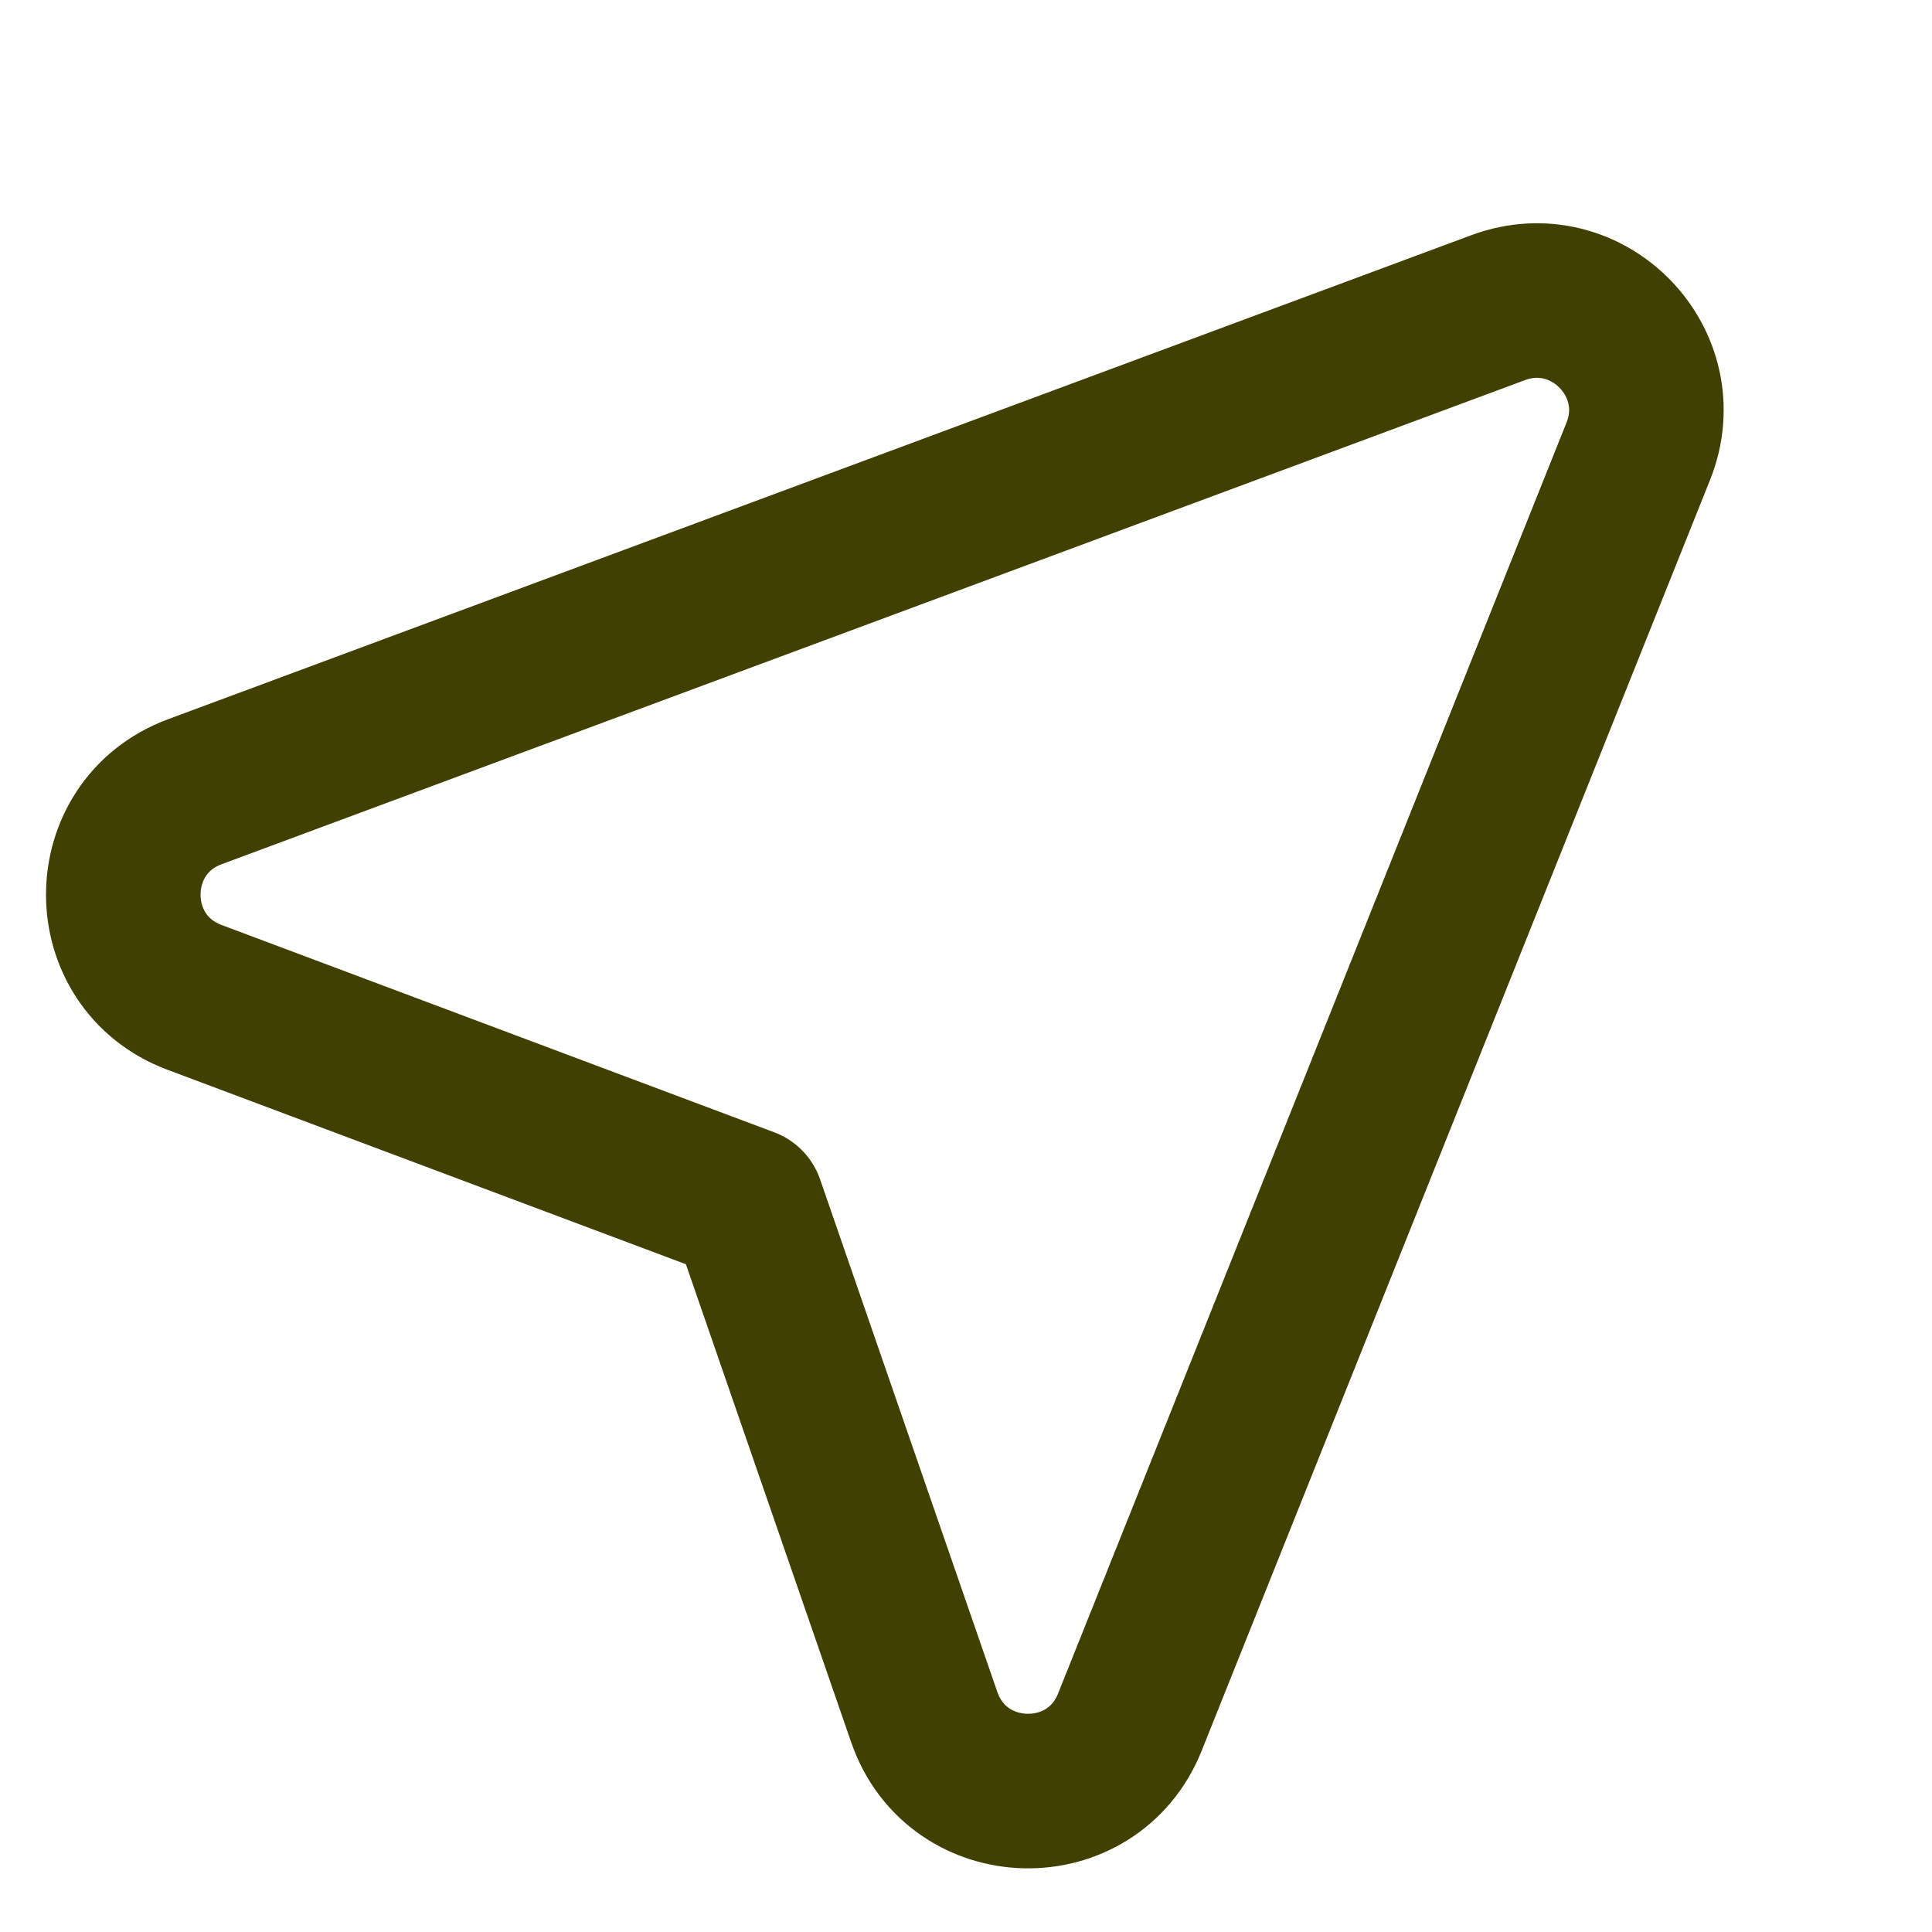
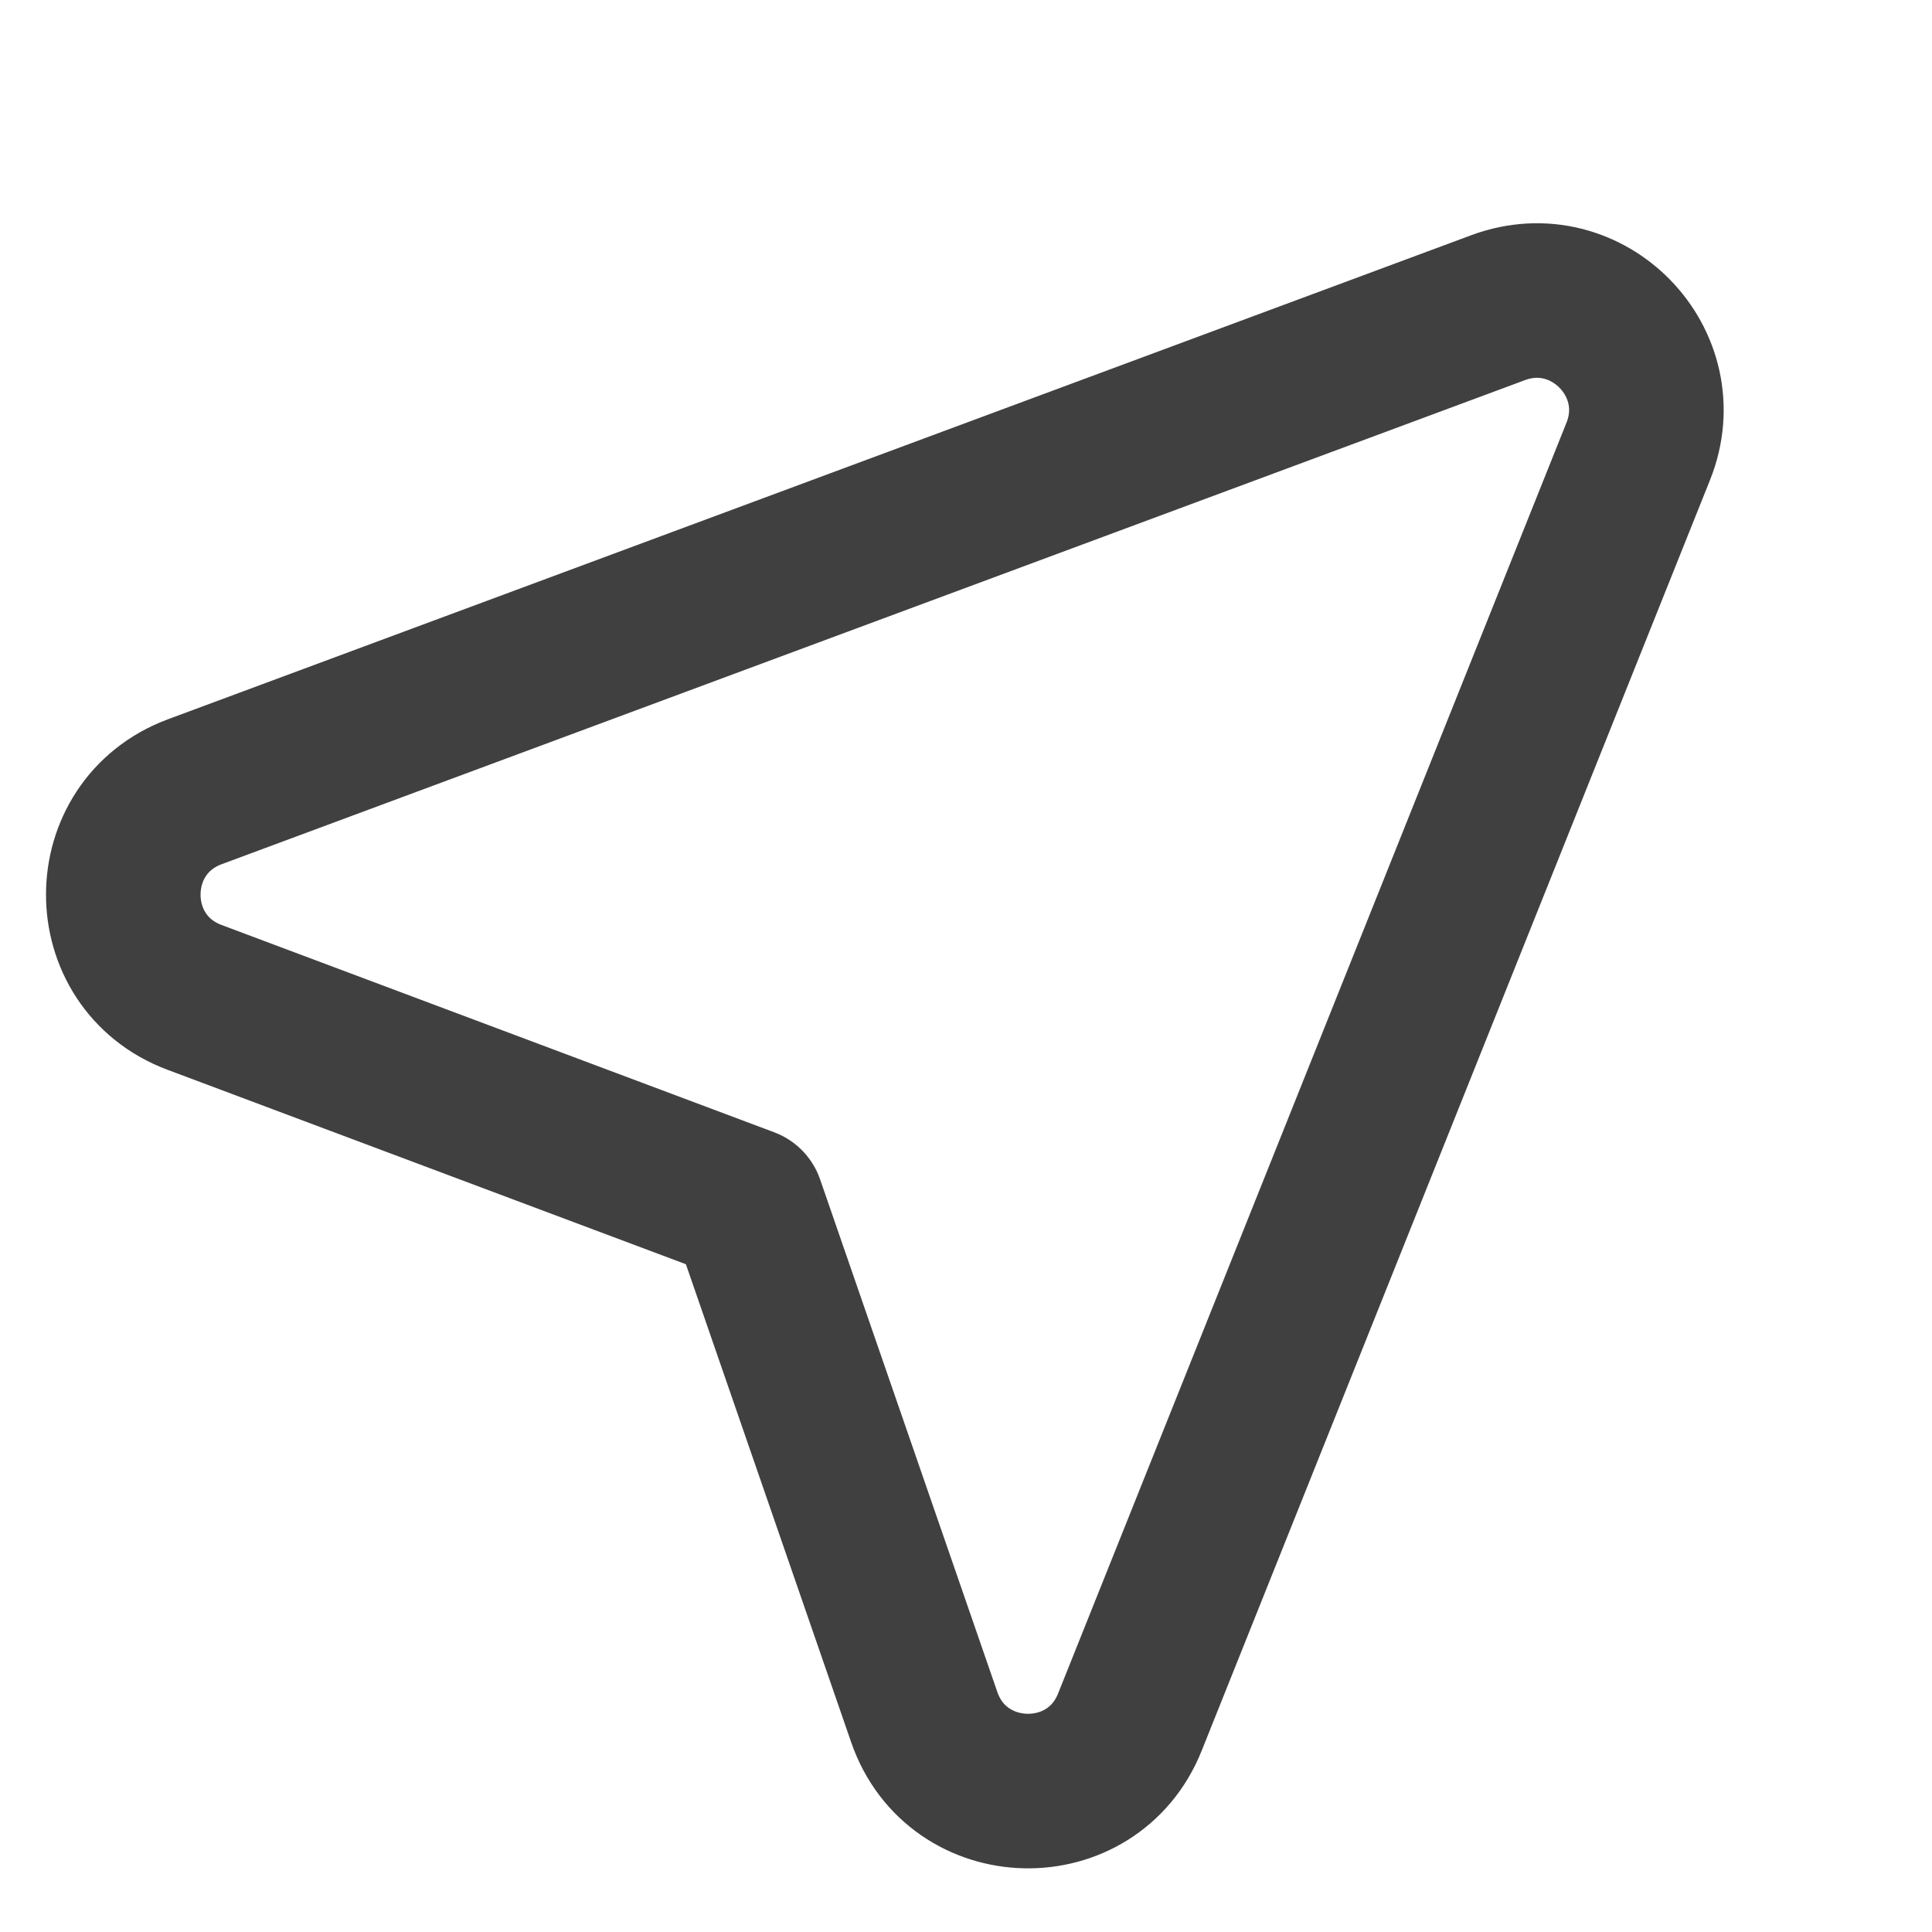
<svg xmlns="http://www.w3.org/2000/svg" width="25" height="25" viewBox="0 0 25 25" fill="none">
-   <path d="M9.667 15.588L11.96 22.22C12.39 23.463 14.133 23.505 14.621 22.283L21.199 5.84C21.657 4.697 20.541 3.552 19.386 3.981L2.521 10.245C1.289 10.703 1.286 12.445 2.517 12.906L9.667 15.588Z" stroke="#404000" stroke-width="2" stroke-linecap="round" stroke-linejoin="round" />
+   <path d="M9.667 15.588L11.96 22.22C12.39 23.463 14.133 23.505 14.621 22.283L21.199 5.84C21.657 4.697 20.541 3.552 19.386 3.981L2.521 10.245C1.289 10.703 1.286 12.445 2.517 12.906L9.667 15.588Z" stroke="#404040" stroke-width="2" stroke-linecap="round" stroke-linejoin="round" />
</svg>
